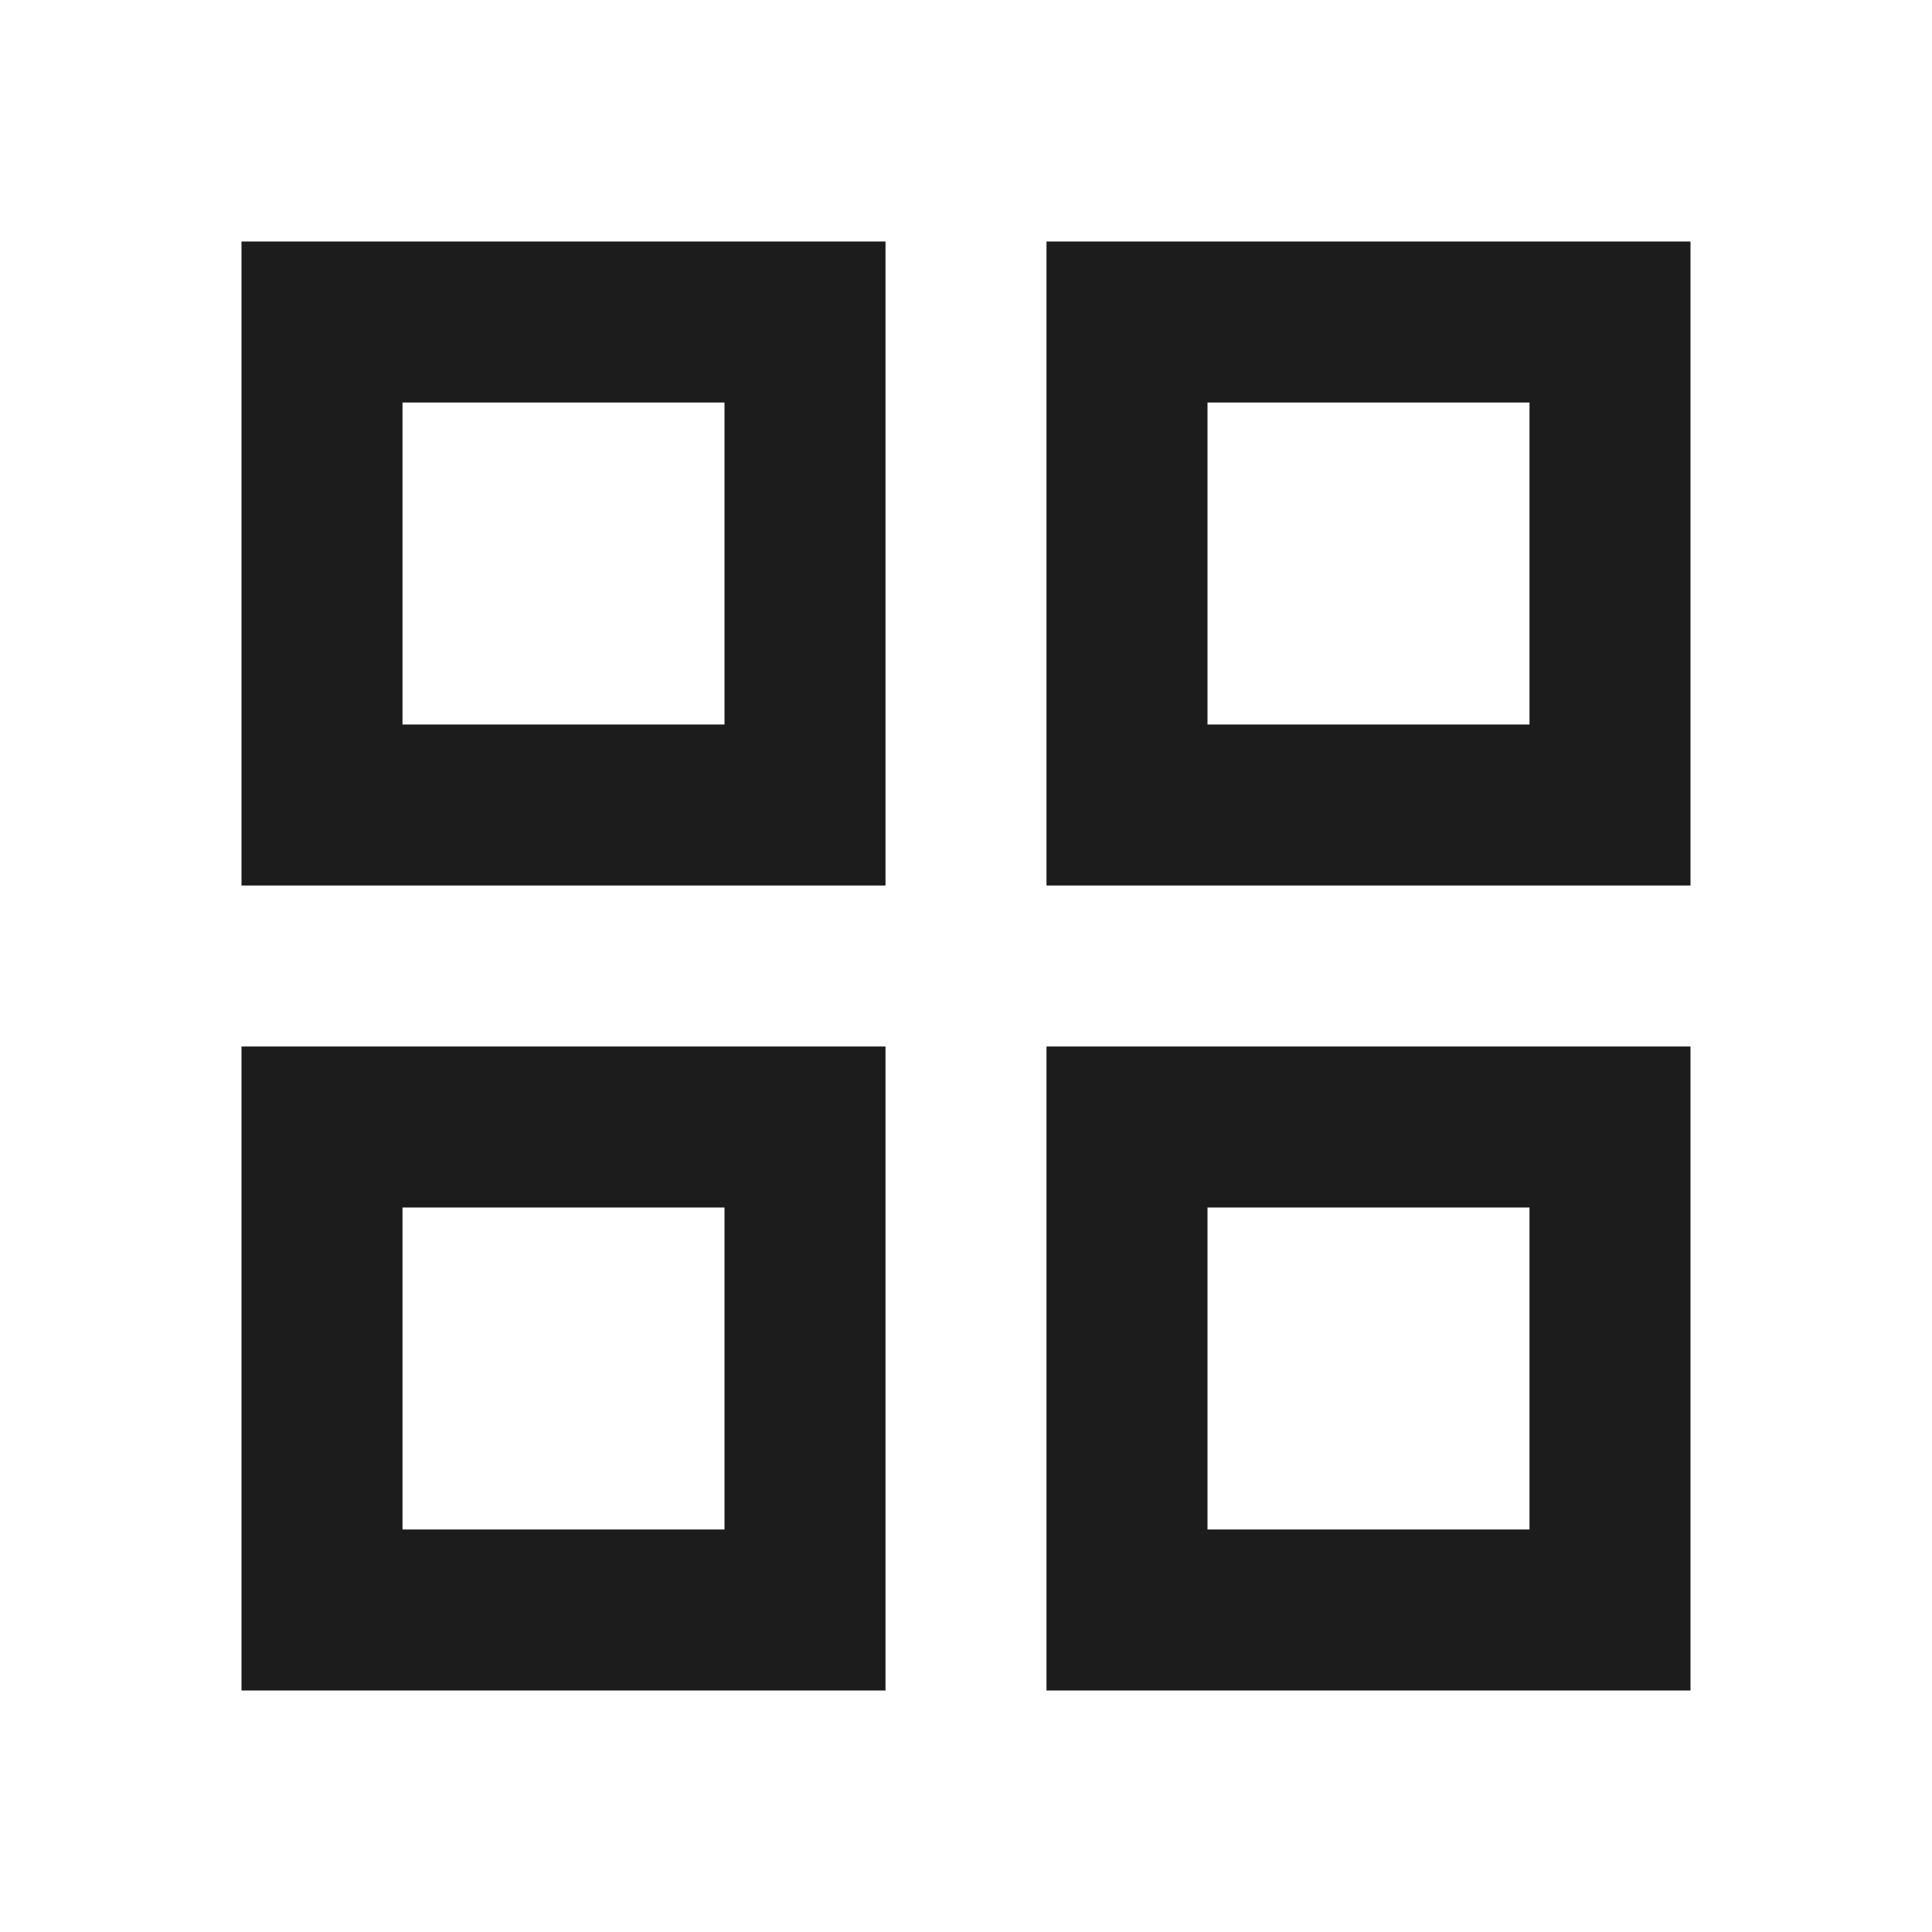
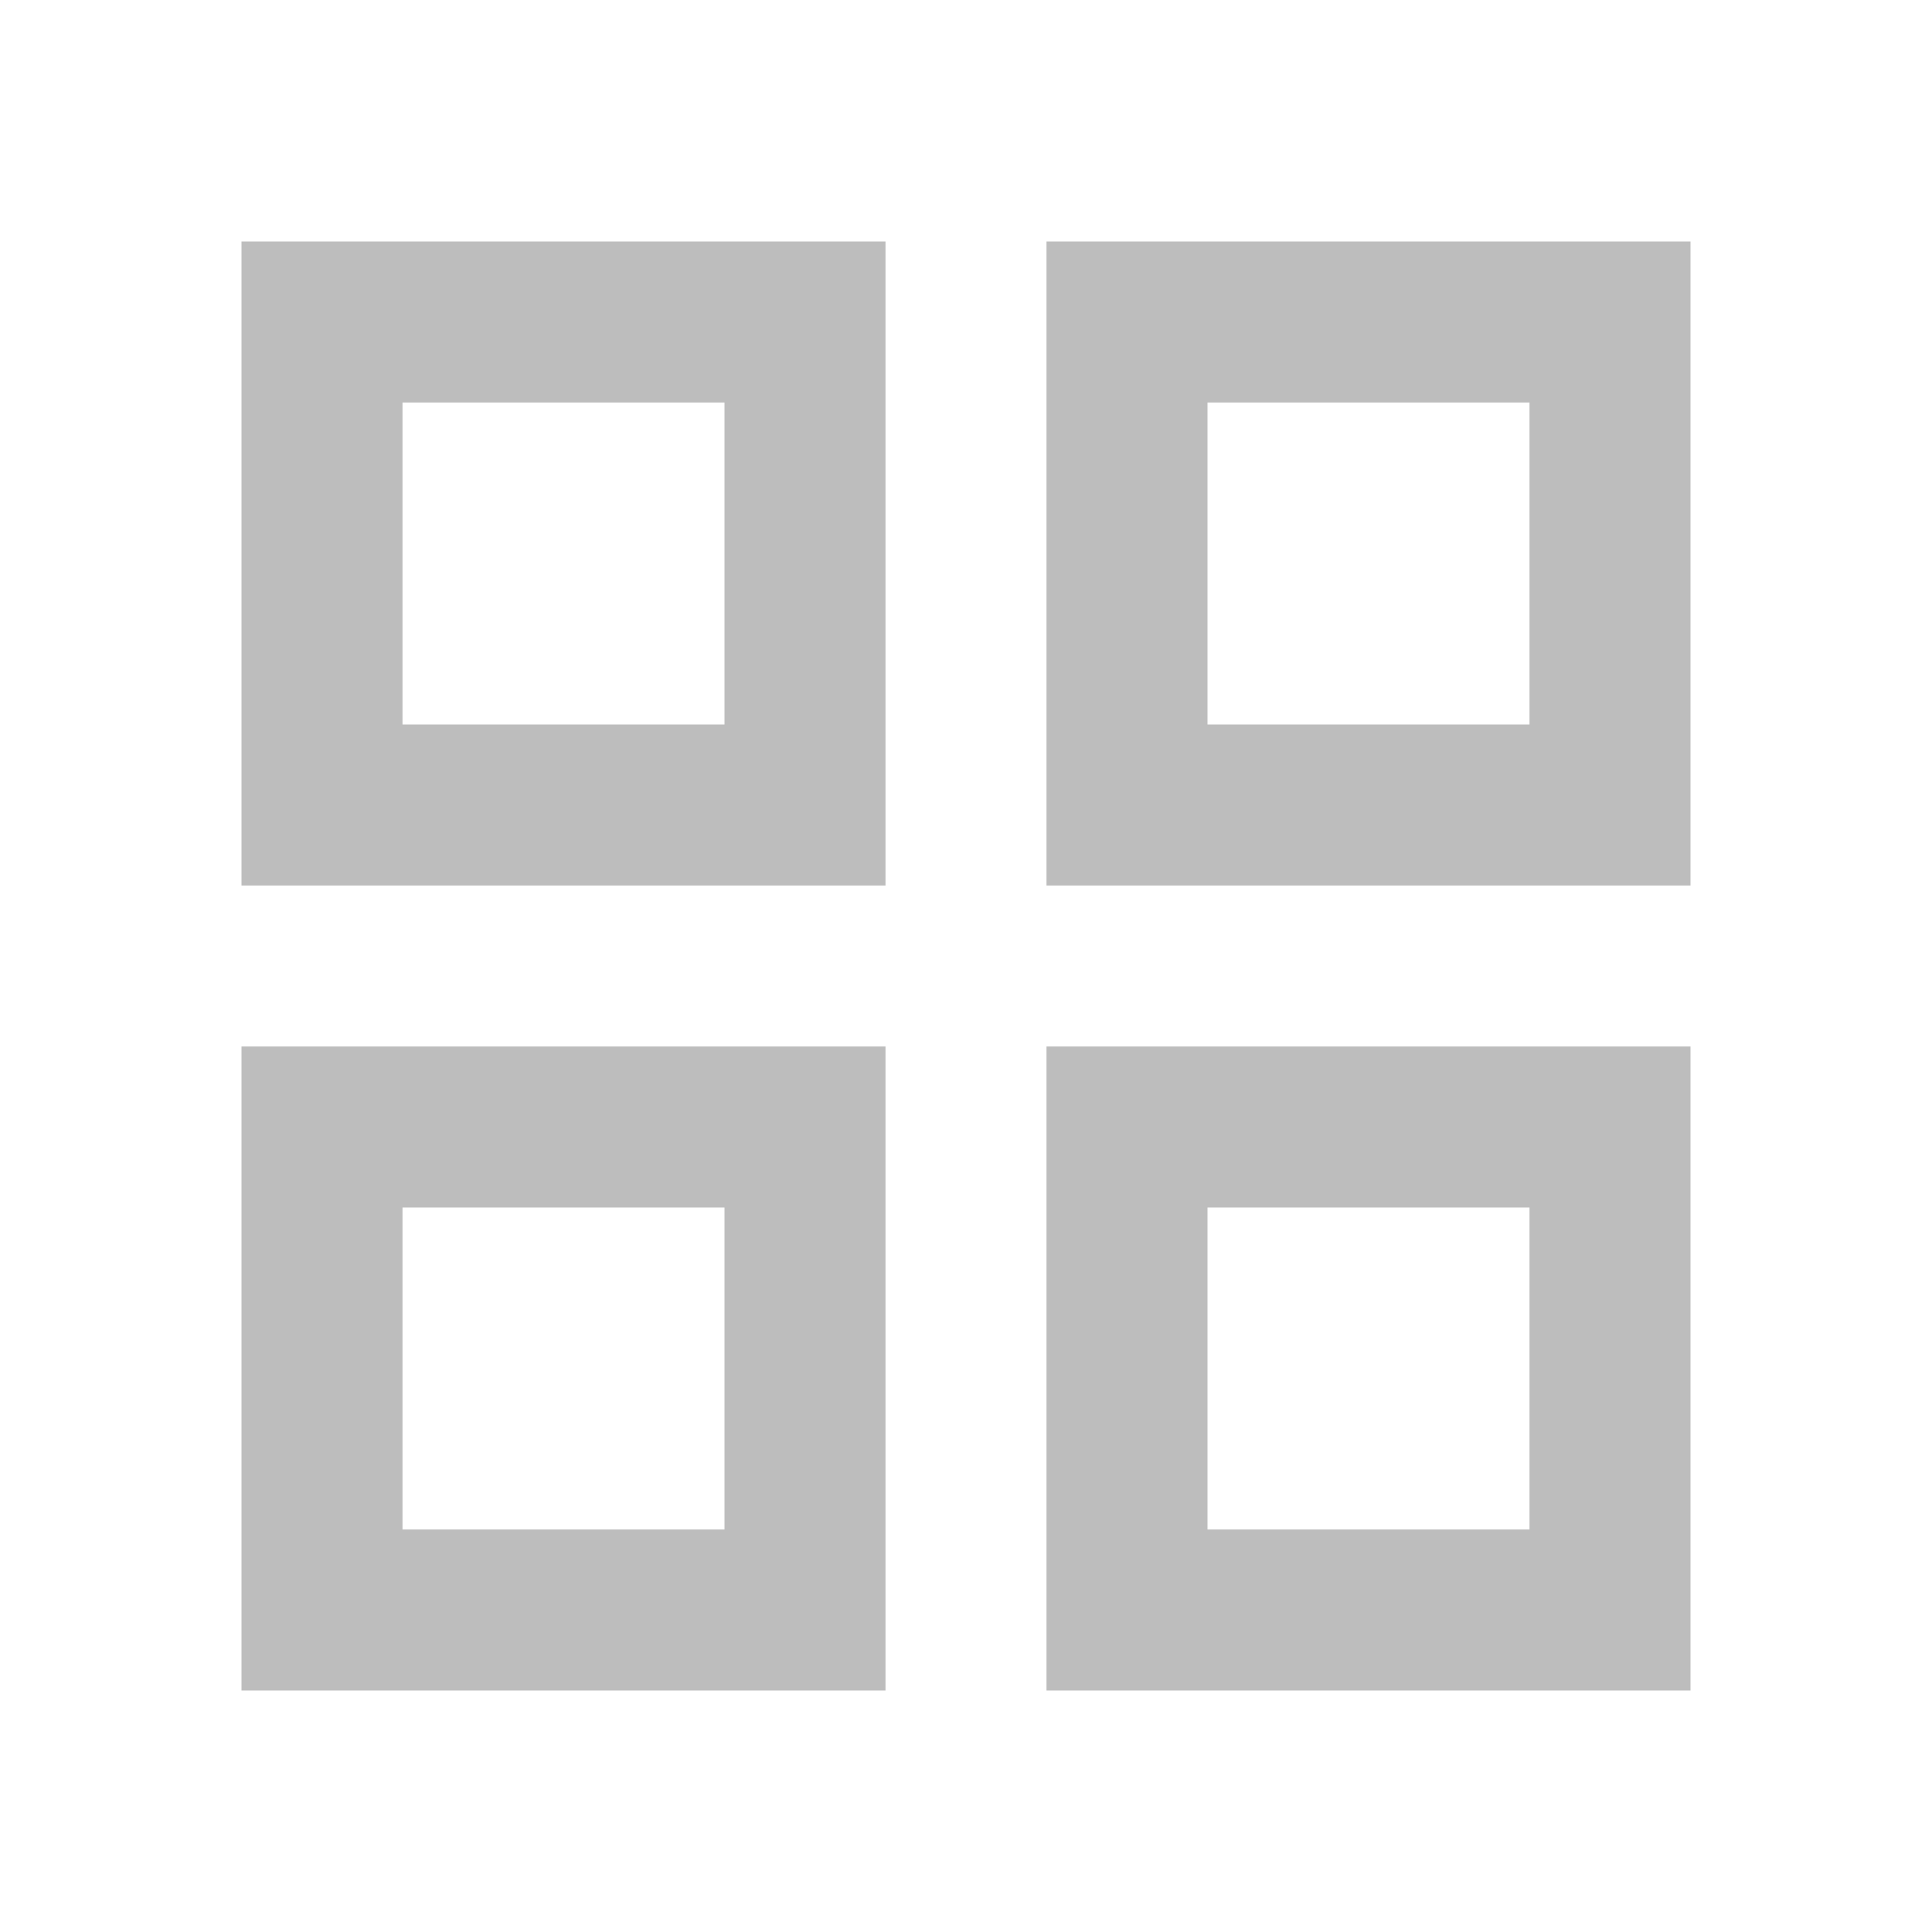
<svg xmlns="http://www.w3.org/2000/svg" width="24" height="24" viewBox="0 0 24 24" fill="none">
-   <path fill-rule="evenodd" clip-rule="evenodd" d="M3 3V11H11V3H3ZM9 9H5V5H9V9ZM3 13V21H11V13H3ZM9 19H5V15H9V19ZM13 3V11H21V3H13ZM19 9H15V5H19V9ZM13 13V21H21V13H13ZM19 19H15V15H19V19Z" fill="#1C1C1C" />
+   <path fill-rule="evenodd" clip-rule="evenodd" d="M3 3V11H11V3H3ZM9 9H5V5H9V9ZM3 13V21H11V13H3ZM9 19H5V15H9V19ZM13 3V11H21V3H13ZM19 9H15V5H19V9ZM13 13V21H21V13H13ZM19 19H15V15H19V19Z" fill="#BDBDBD" />
</svg>
